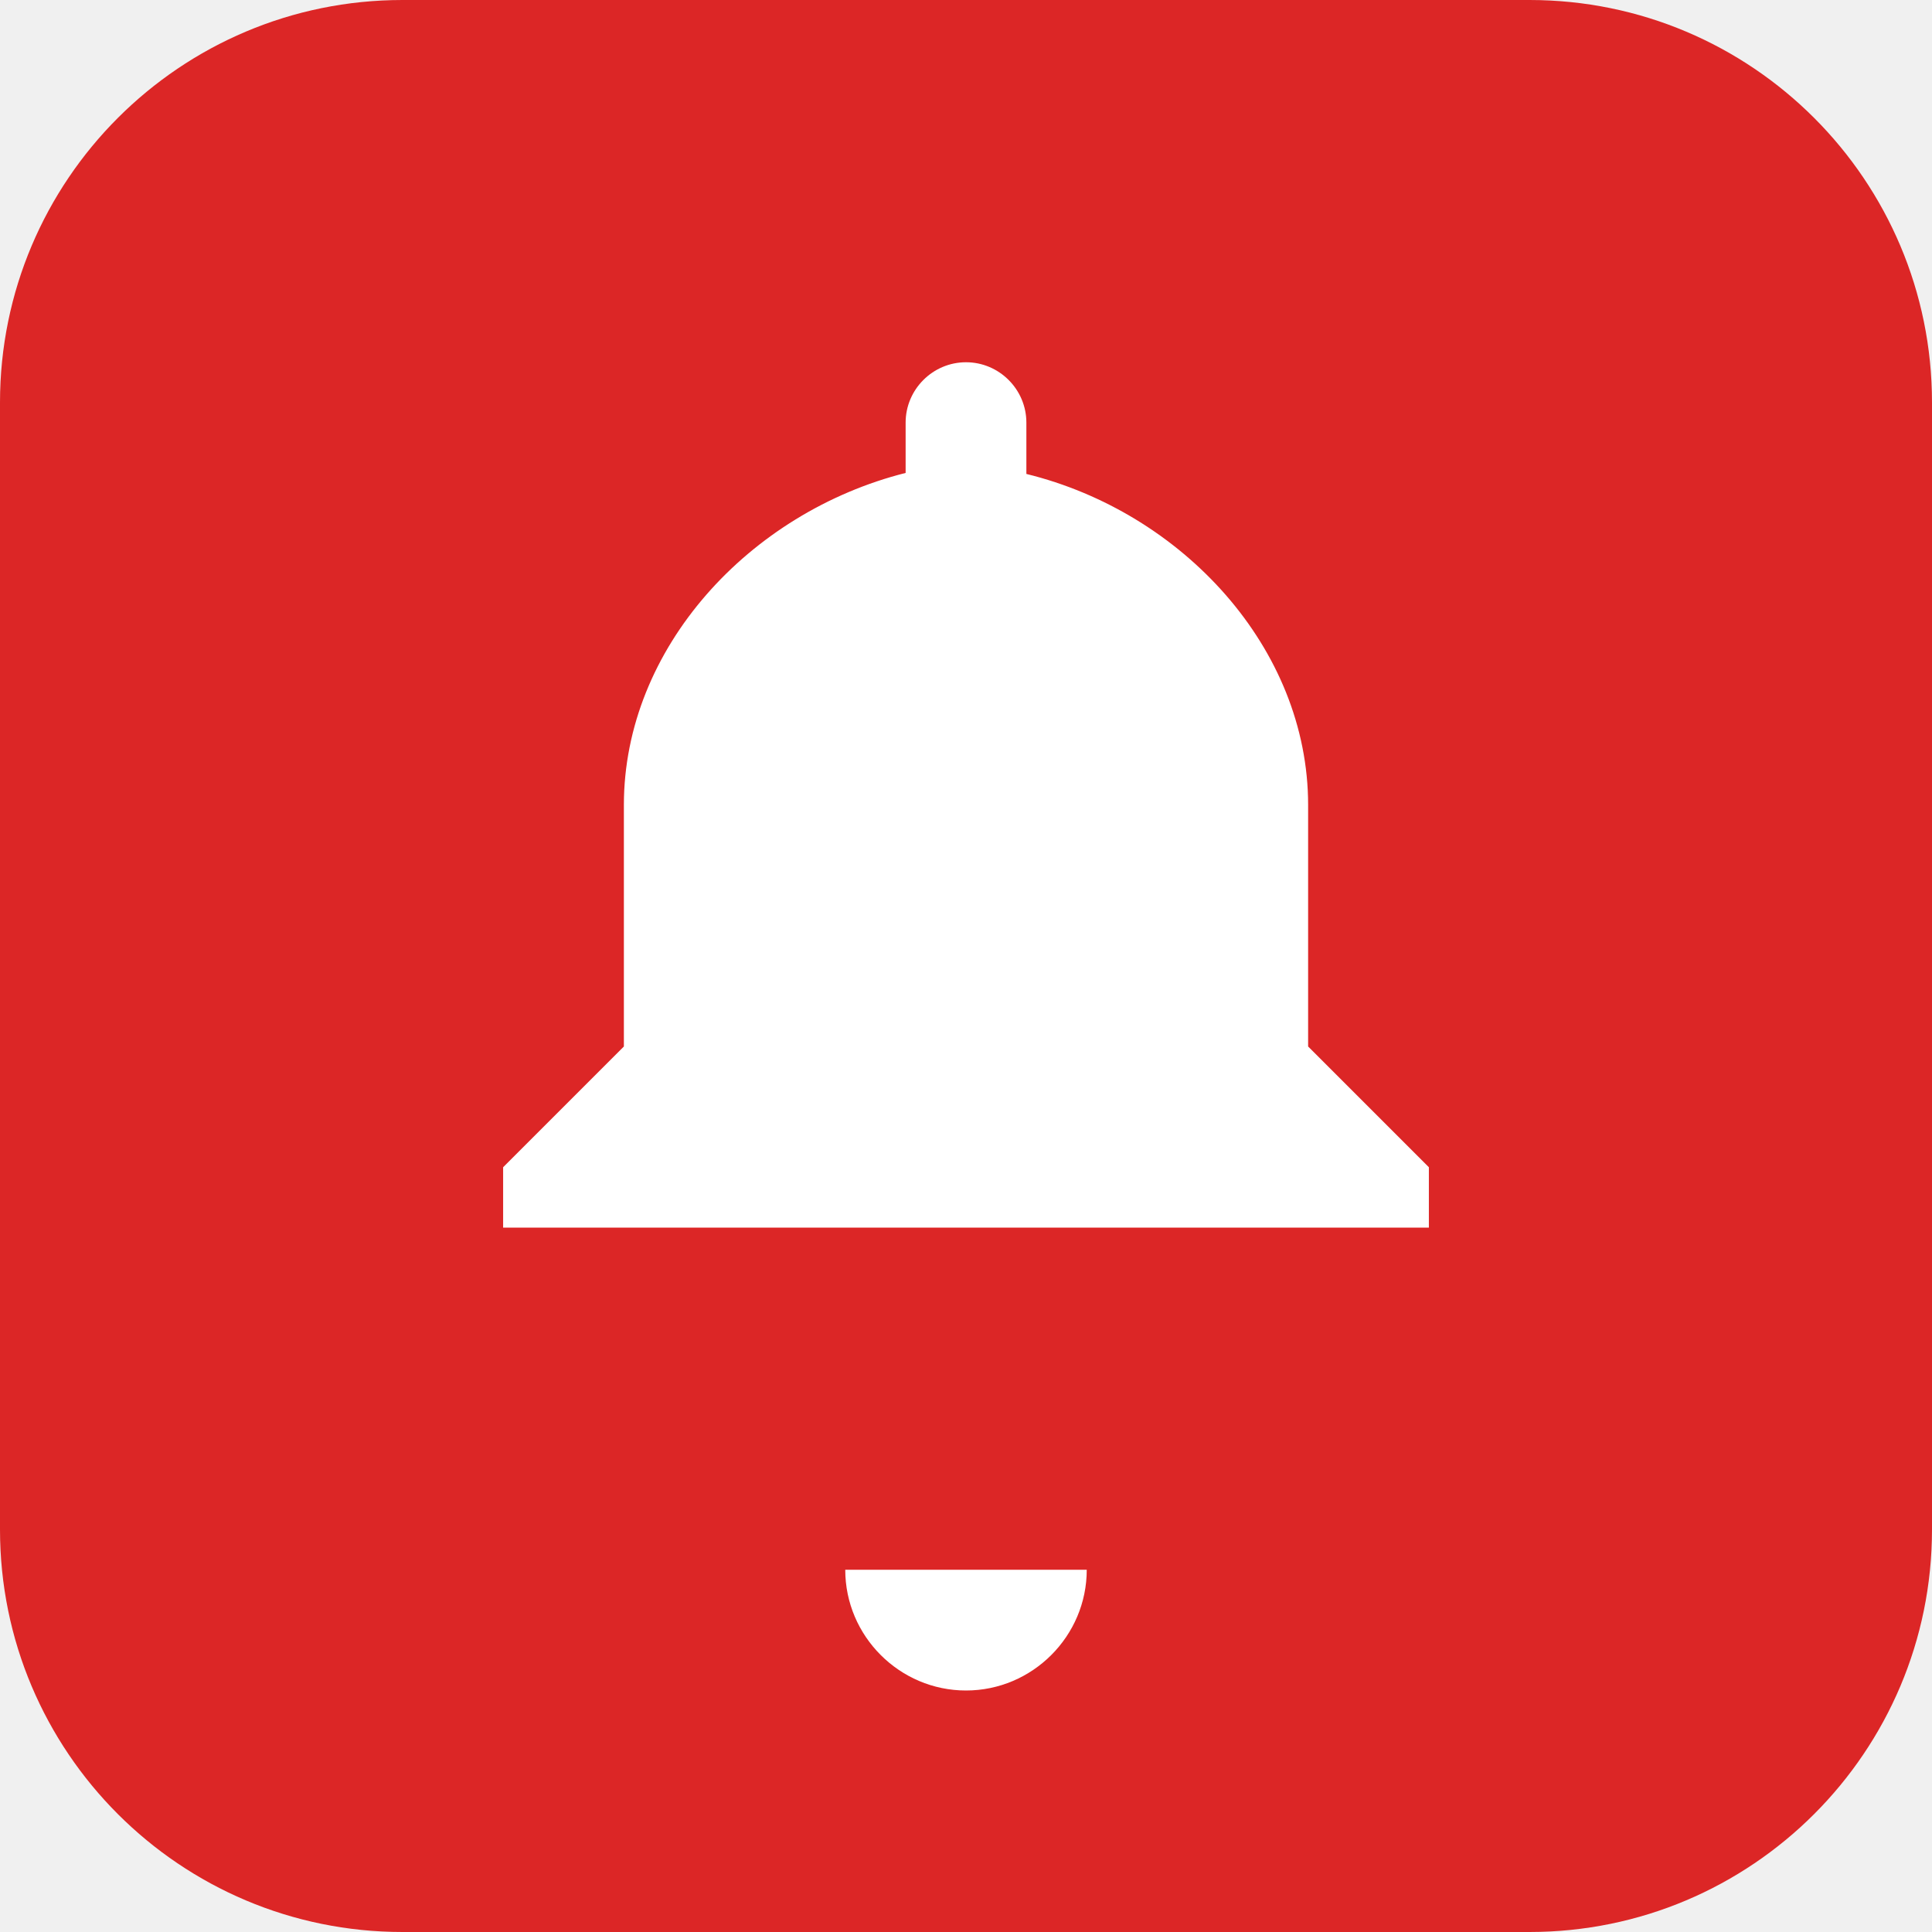
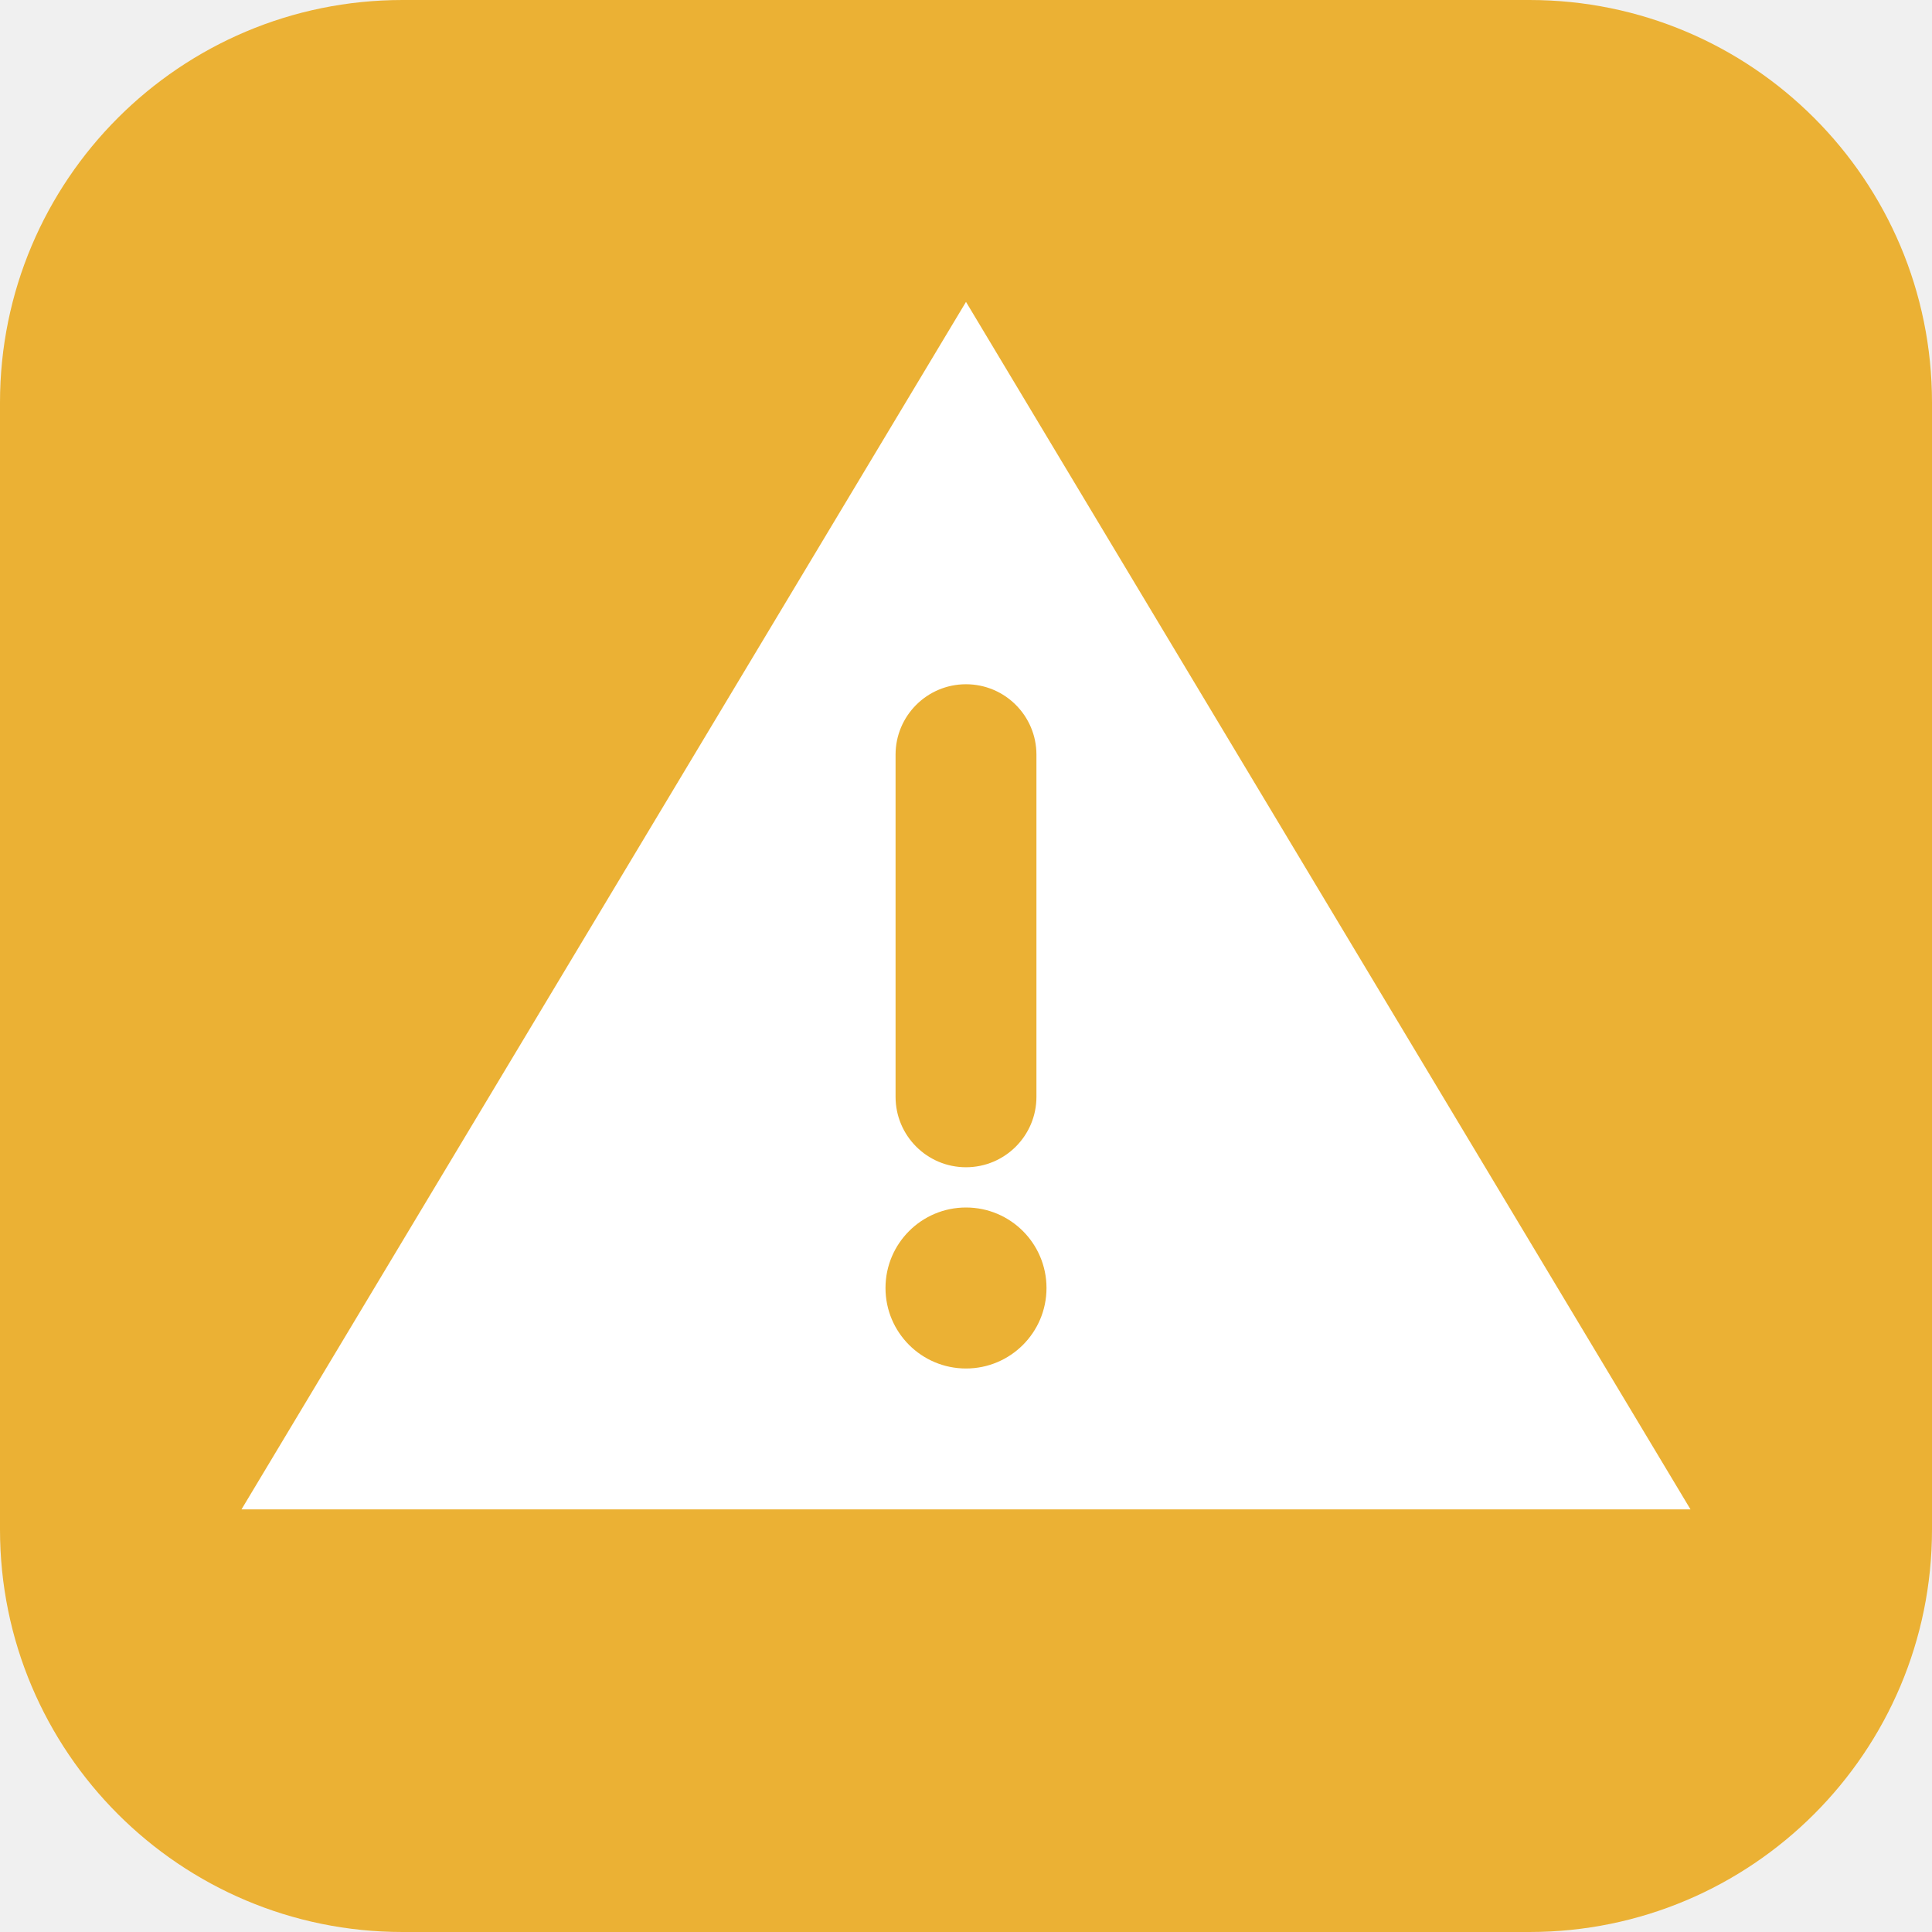
<svg xmlns="http://www.w3.org/2000/svg" viewBox="0 0 192 192">
-   <rect width="192" height="192" rx="40" fill="#dc2626" />
-   <path fill="white" d="M96 36c-3.3 0-6 2.7-6 6v5C74.5 50.9 62 64.4 62 80v24L50 116v6h92v-6l-12-12V80c0-15.6-12.5-29.1-28-32.9V42c0-3.3-2.7-6-6-6zm0 132c6.6 0 12-5.4 12-12H84c0 6.6 5.4 12 12 12z" />
+   <rect width="192" height="192" rx="40" fill="#ebb134" />
+   <path d="M96 30 L168 150 H24 Z" fill="white" />
+   <rect x="89" y="68" width="14" height="48" rx="7" fill="#ebb134" />
+   <circle cx="96" cy="128" r="8" fill="#ebb134" />
</svg>
